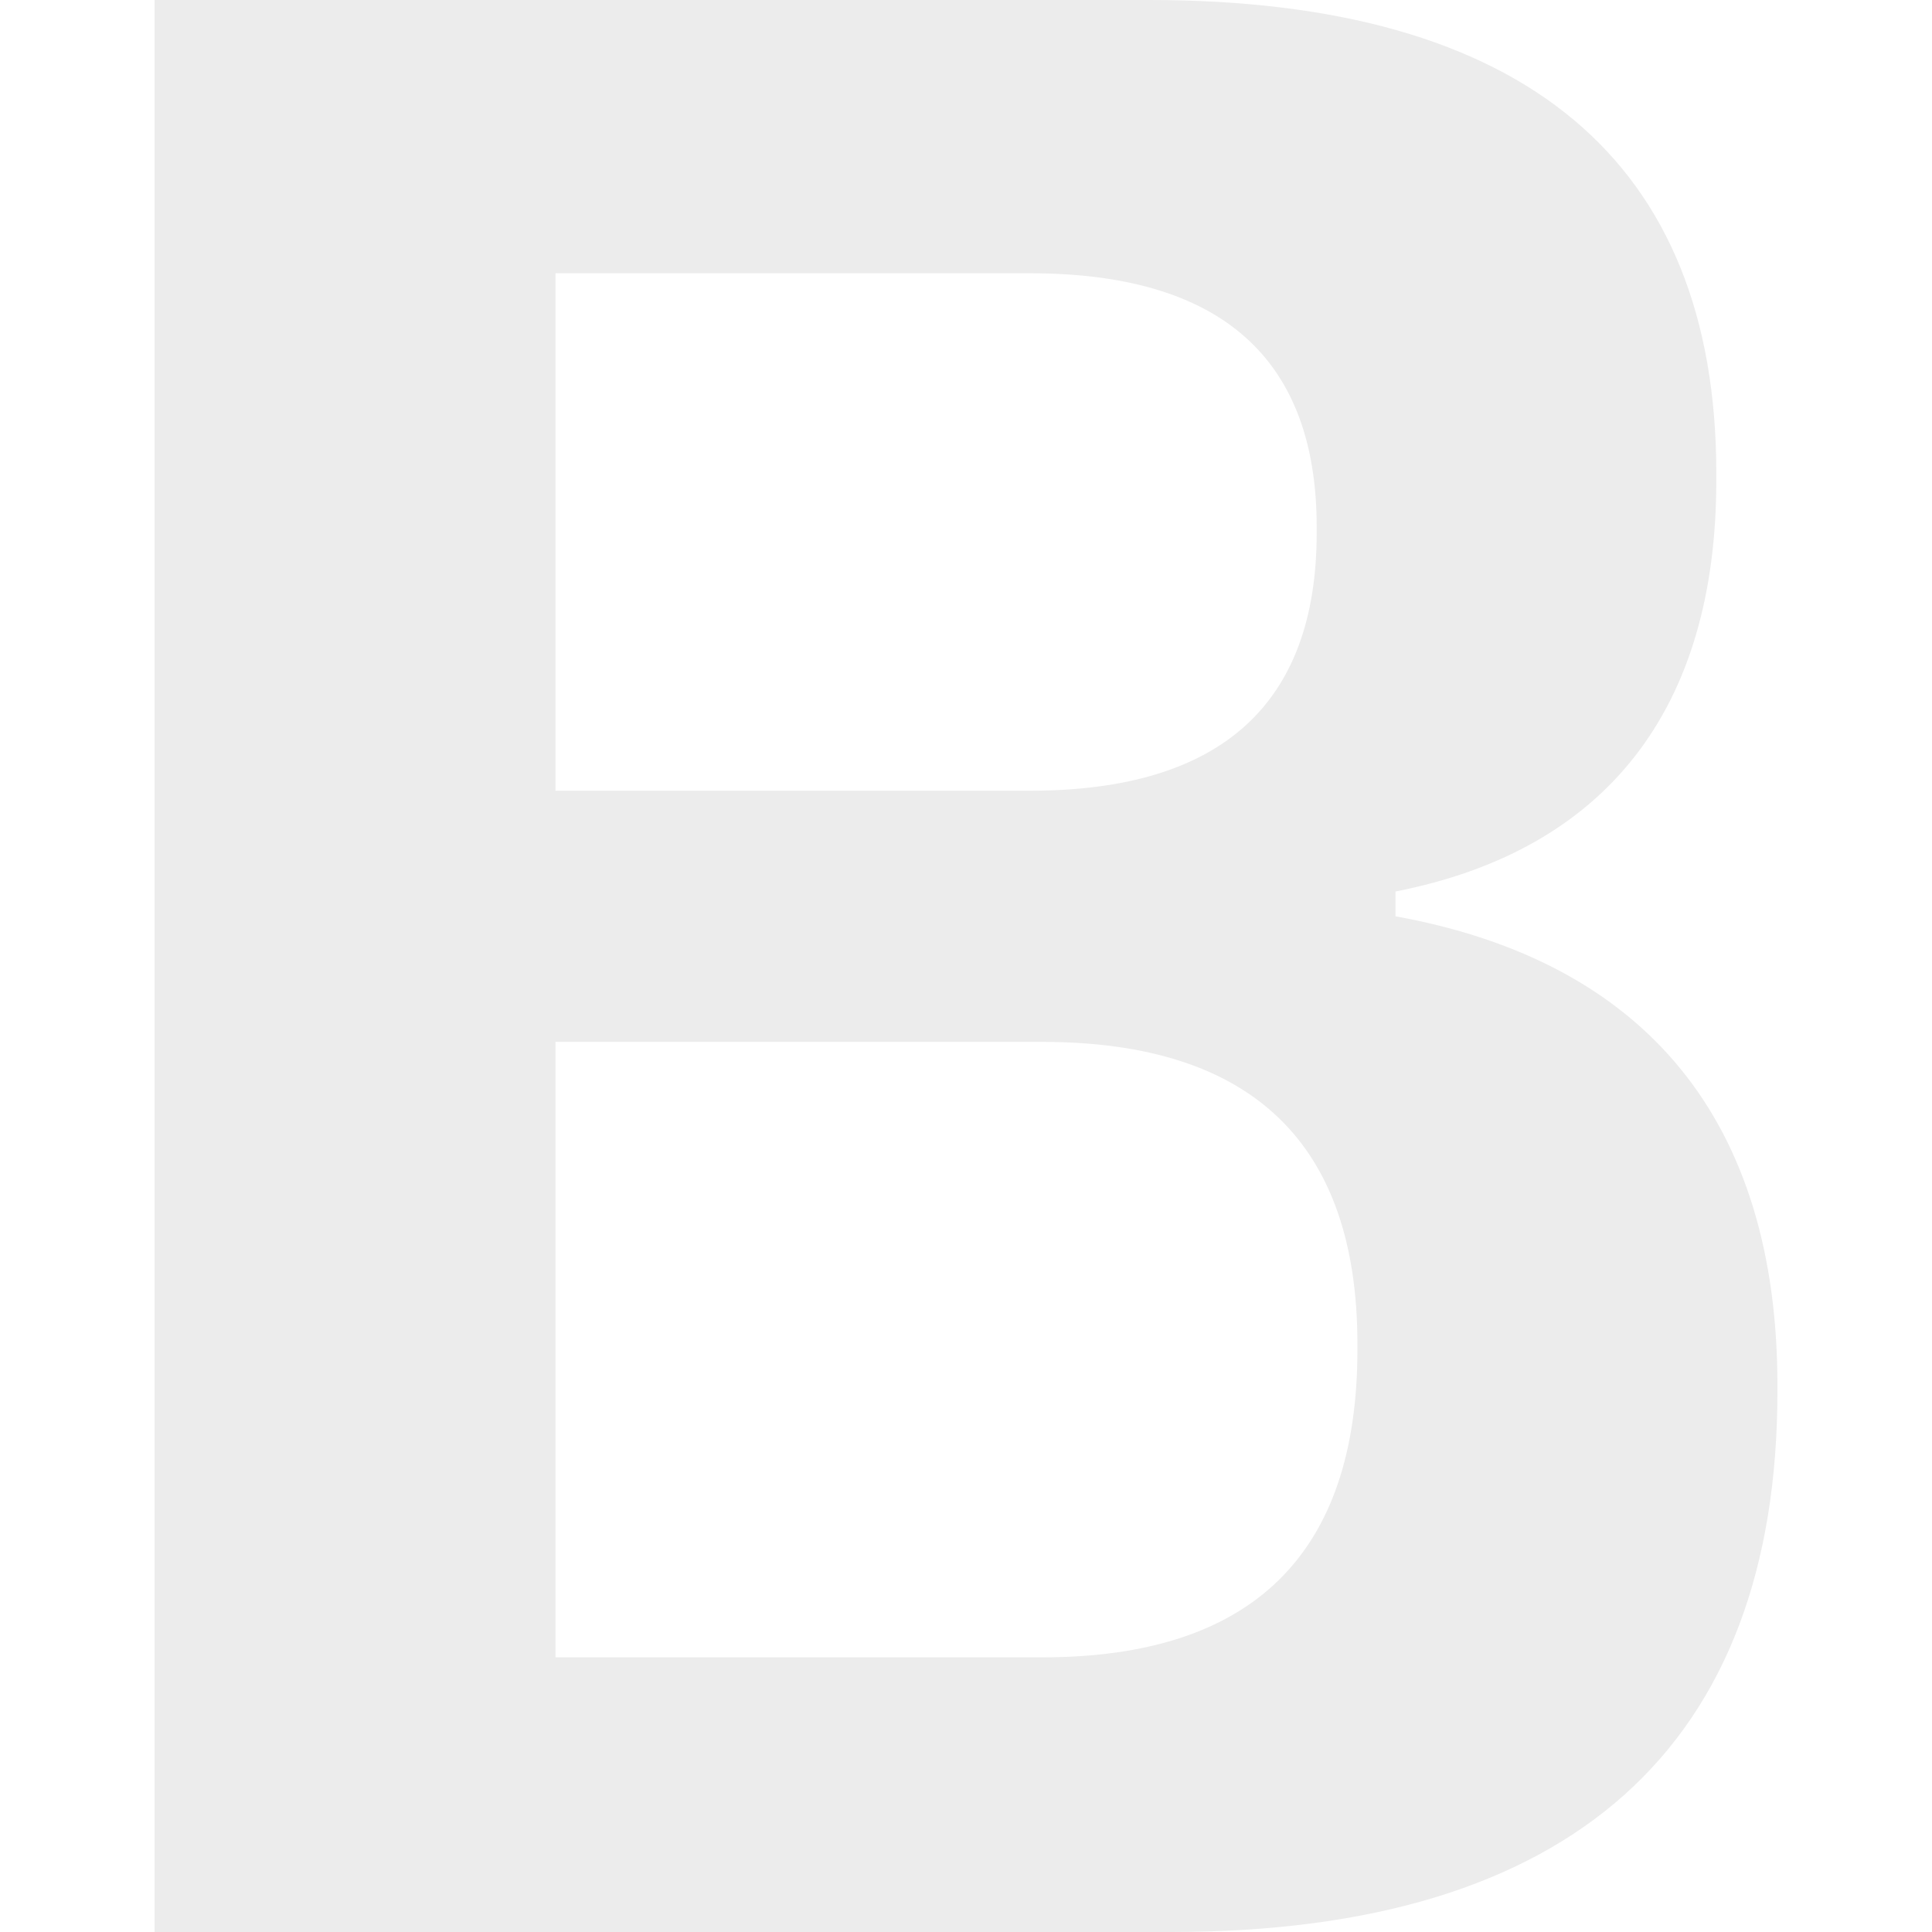
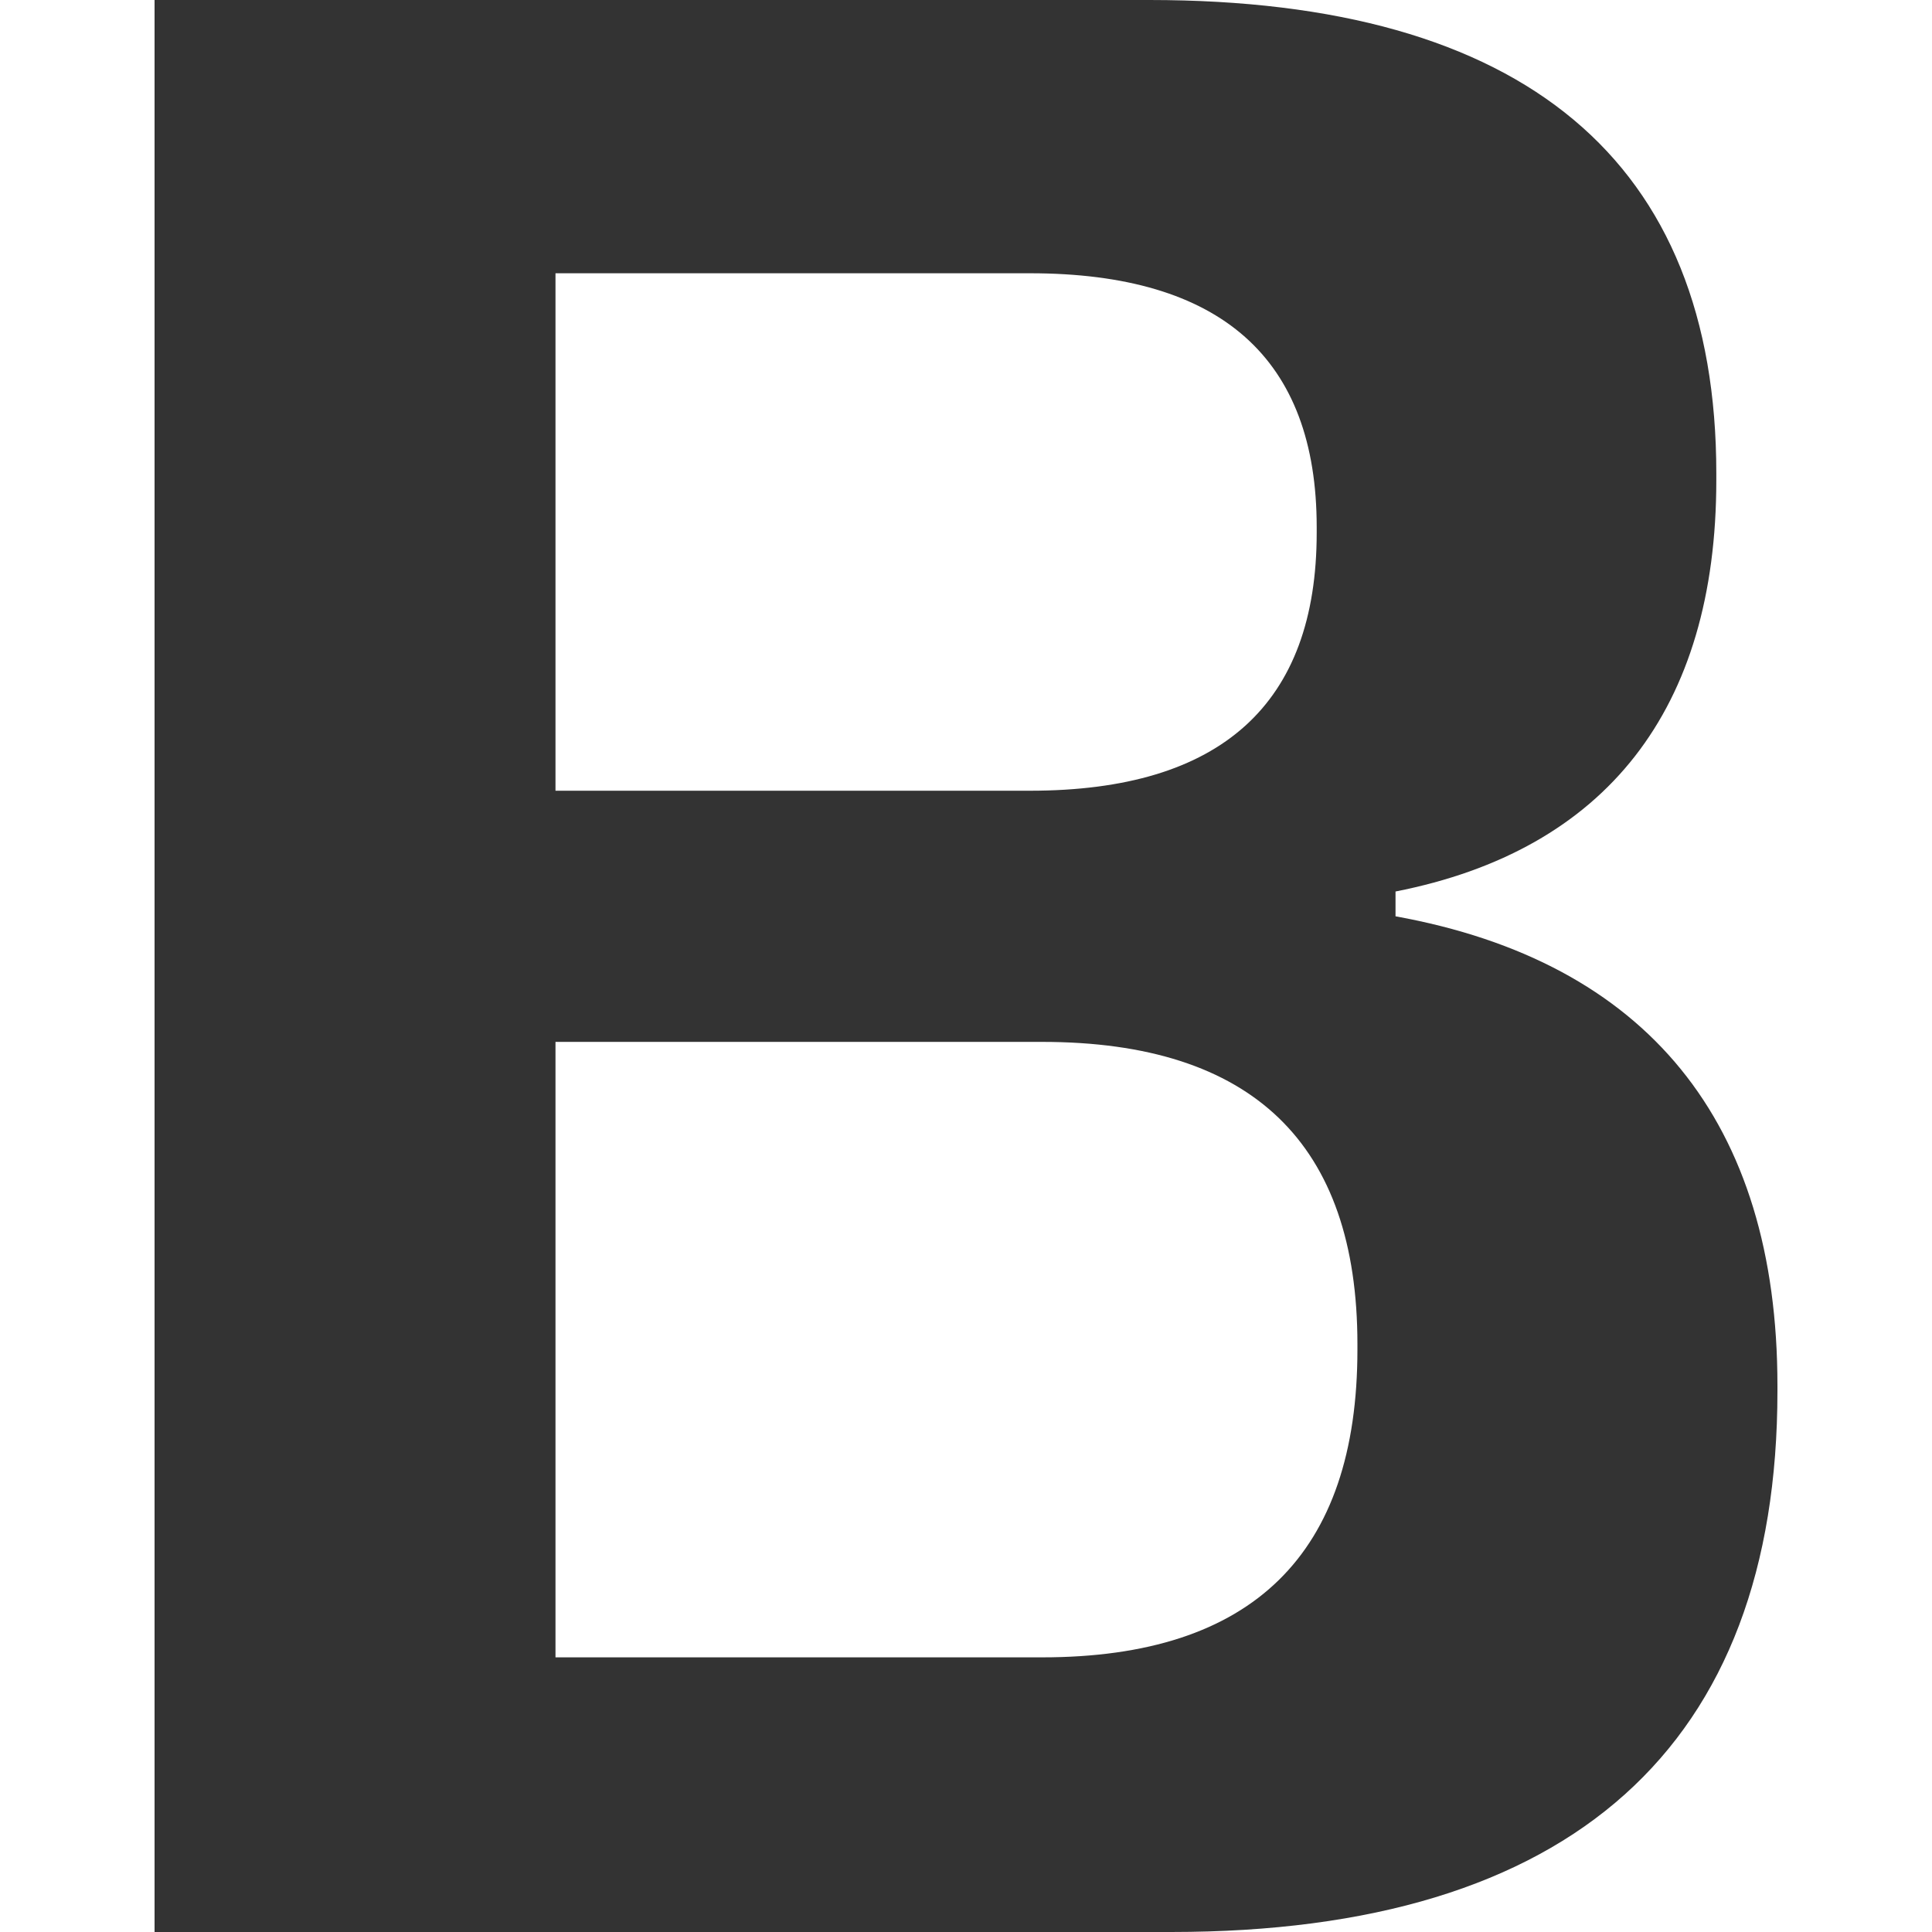
<svg xmlns="http://www.w3.org/2000/svg" width="25" height="25" viewBox="0 0 25 25" fill="none">
-   <path d="M2 25H15.156C20.344 25 23 22.589 23 18V17.929C23 14.518 21.312 12.446 18.058 11.857V11.536C20.784 11 22.209 9.179 22.209 6.214V6.125C22.209 2.089 19.729 0 14.874 0H2V25ZM7.188 10.232V3.536H13.327C15.806 3.536 17.038 4.643 17.038 6.821V6.893C17.038 9.107 15.806 10.232 13.327 10.232H7.188ZM7.188 21.446V13.482H13.485C16.211 13.482 17.565 14.804 17.565 17.393V17.464C17.565 20.107 16.211 21.446 13.485 21.446H7.188Z" fill="#ECECEC" />
+   <style>
+         @media (prefers-color-scheme: dark) {
+             #color__scheme {
+                 fill: #ECECEC;
+             }
+         }
+     </style>
+   <path id="color__scheme" d="M2 25H15.156C20.344 25 23 22.589 23 18V17.929C23 14.518 21.312 12.446 18.058 11.857V11.536C20.784 11 22.209 9.179 22.209 6.214V6.125C22.209 2.089 19.729 0 14.874 0H2V25ZM7.188 10.232V3.536H13.327C15.806 3.536 17.038 4.643 17.038 6.821V6.893C17.038 9.107 15.806 10.232 13.327 10.232H7.188ZM7.188 21.446V13.482H13.485C16.211 13.482 17.565 14.804 17.565 17.393V17.464C17.565 20.107 16.211 21.446 13.485 21.446H7.188Z" fill="#333333" />
</svg>
